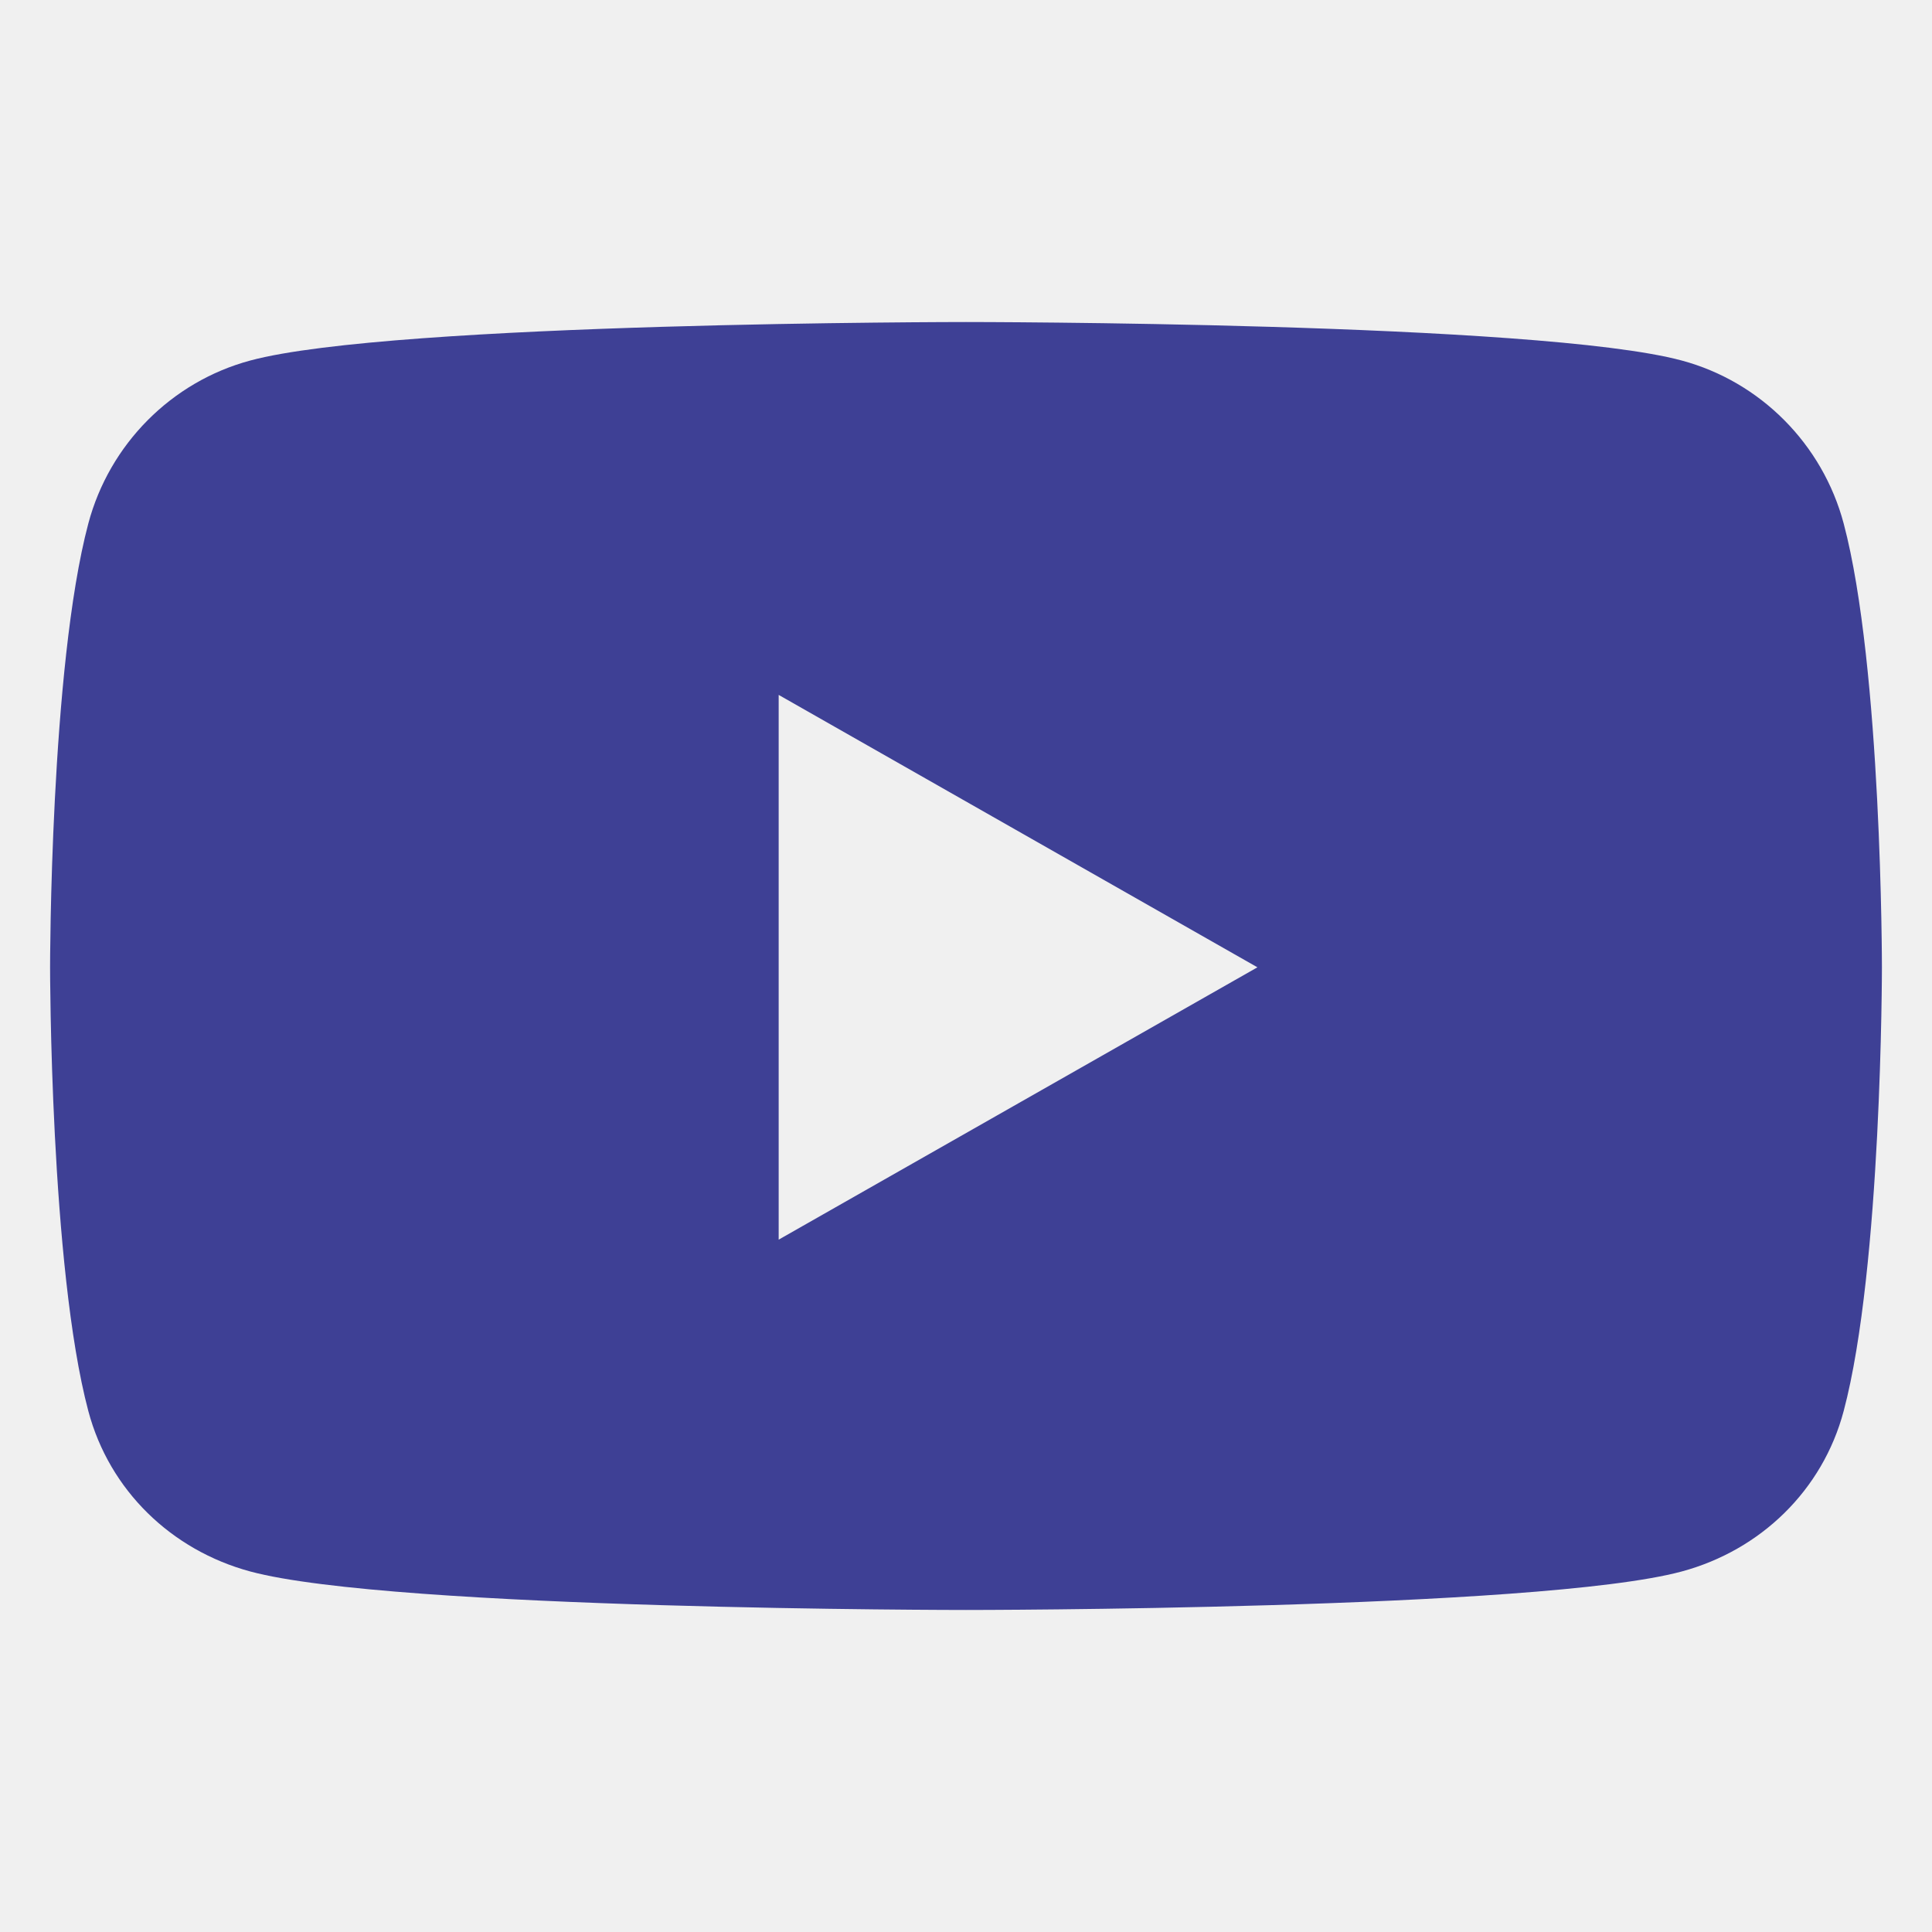
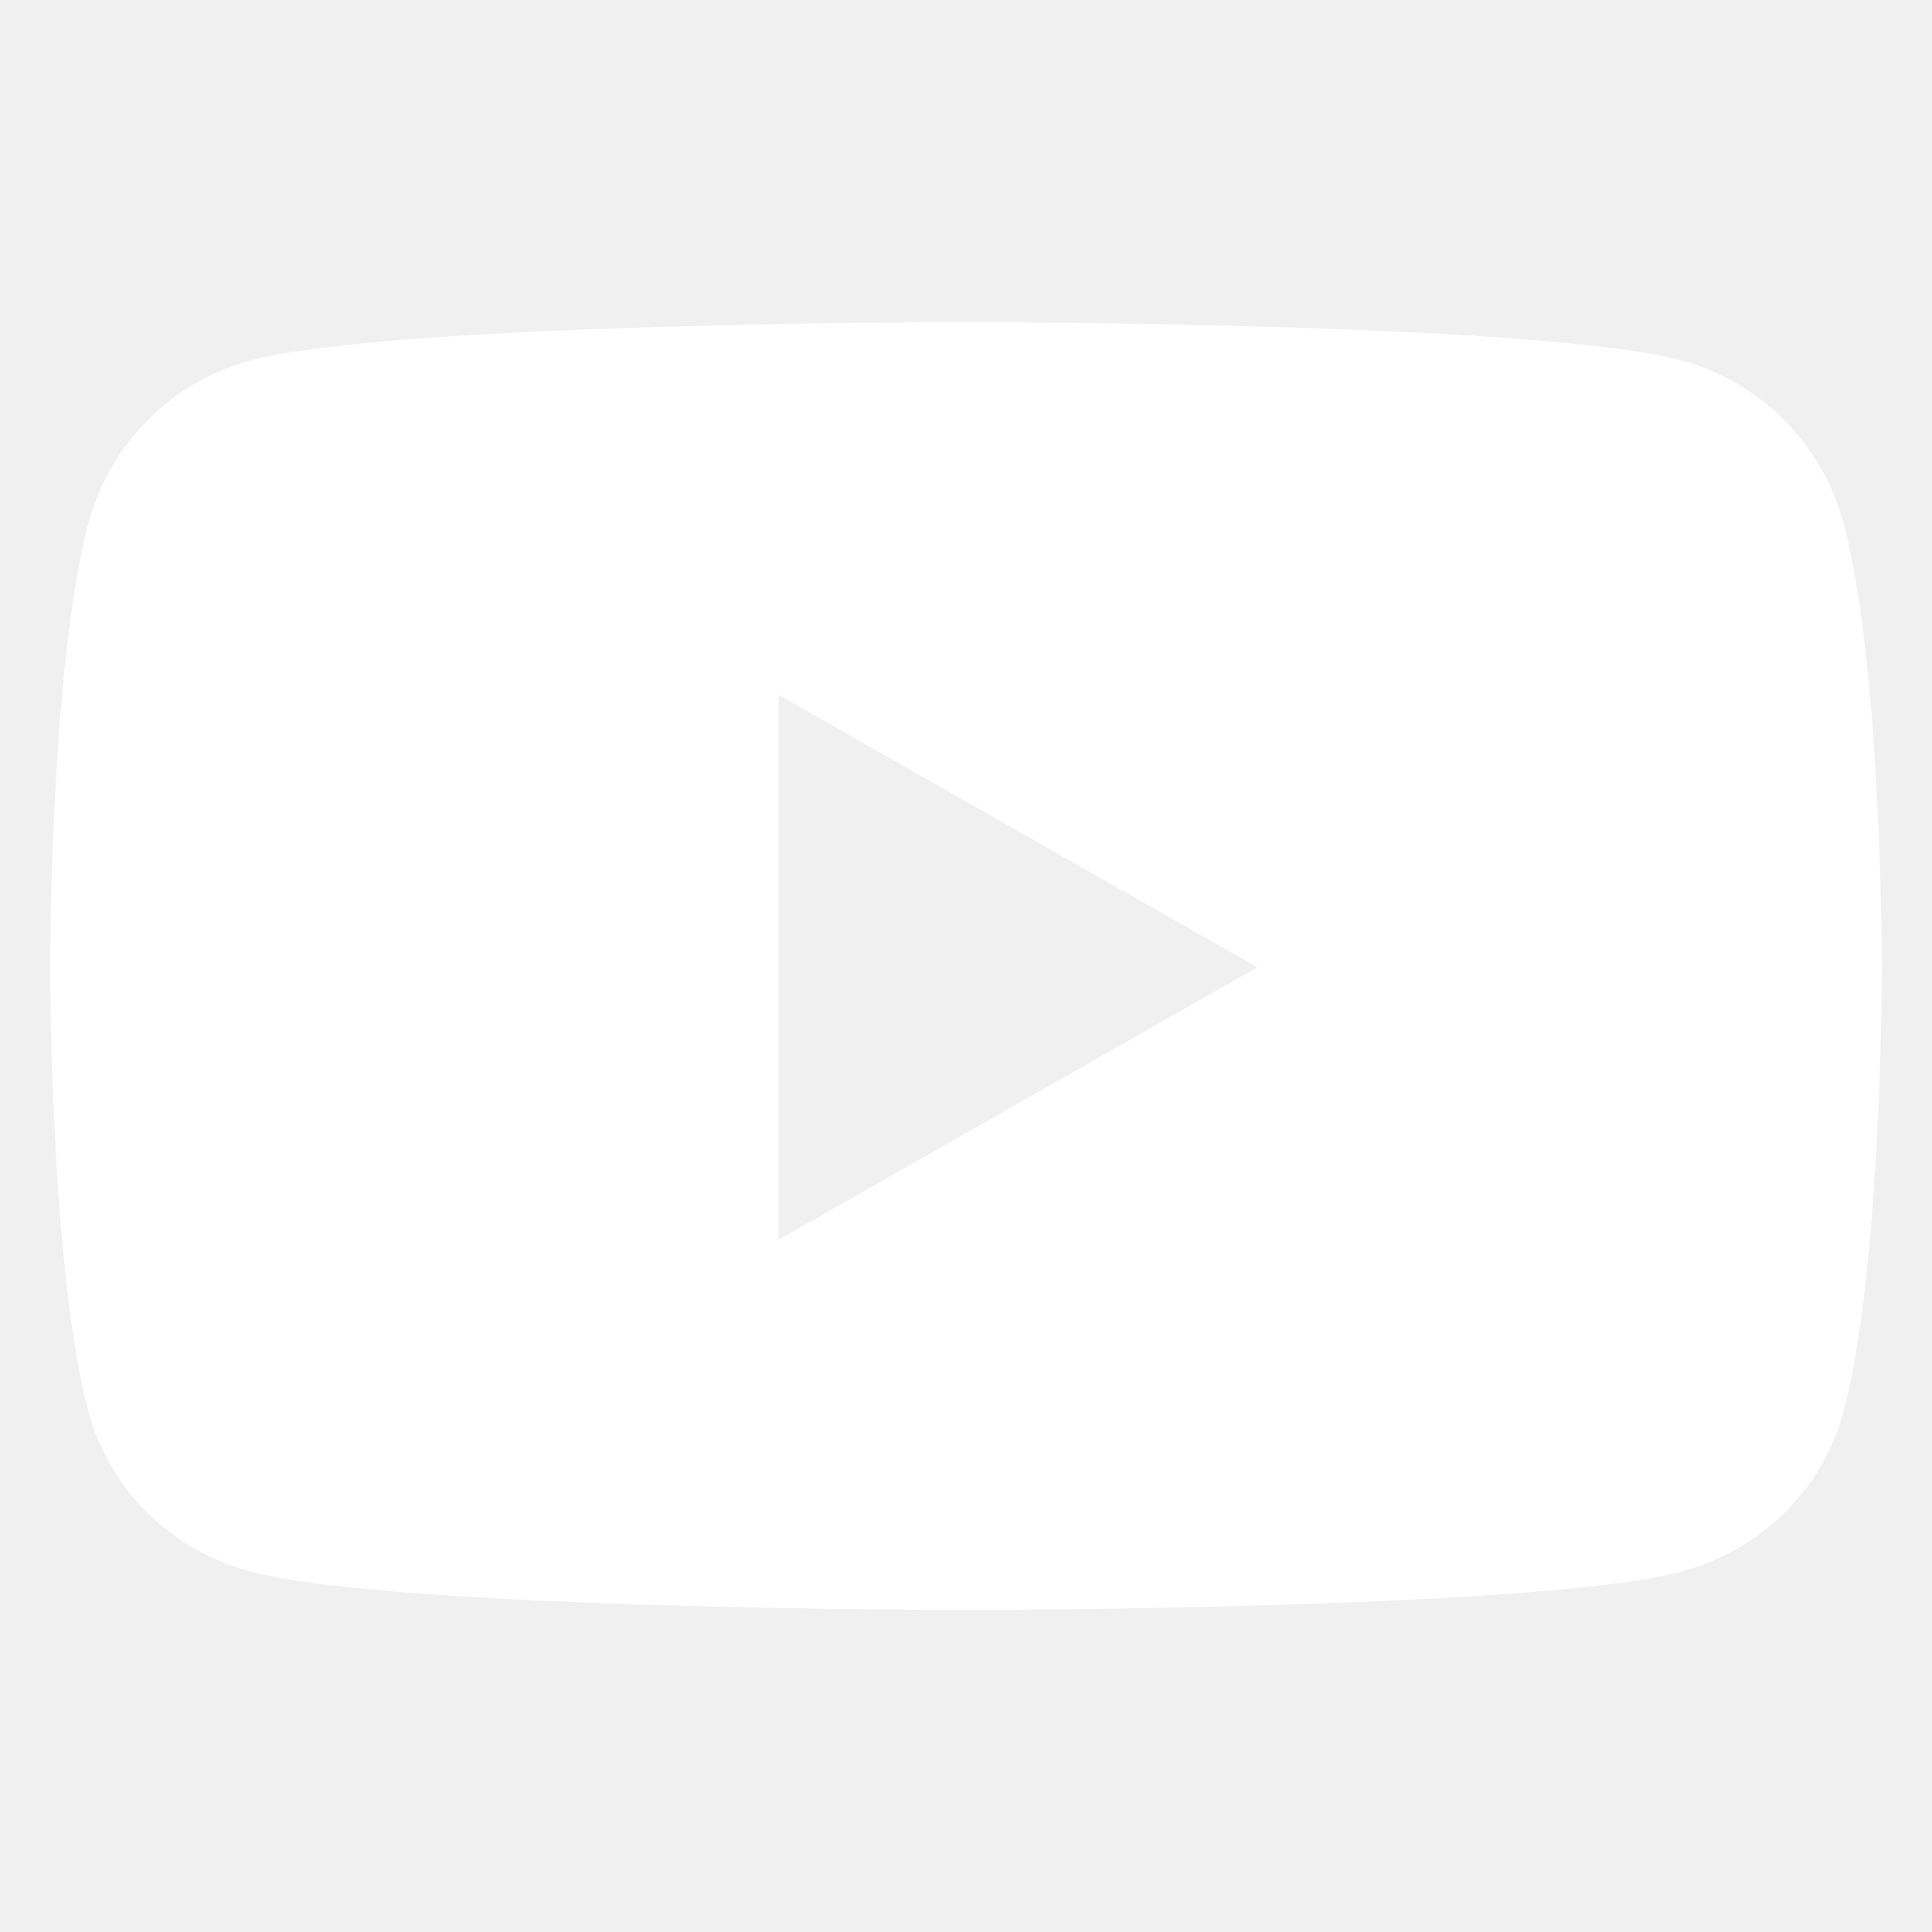
<svg xmlns="http://www.w3.org/2000/svg" width="25" height="25" viewBox="0 0 25 25" fill="none">
-   <path d="M23.857 6.774C23.584 5.748 22.781 4.939 21.761 4.665C19.912 4.167 12.5 4.167 12.5 4.167C12.5 4.167 5.088 4.167 3.239 4.665C2.219 4.939 1.416 5.748 1.143 6.774C0.648 8.635 0.648 12.517 0.648 12.517C0.648 12.517 0.648 16.398 1.143 18.259C1.416 19.286 2.219 20.06 3.239 20.335C5.088 20.833 12.5 20.833 12.5 20.833C12.5 20.833 19.912 20.833 21.761 20.335C22.781 20.06 23.584 19.286 23.857 18.259C24.352 16.398 24.352 12.517 24.352 12.517C24.352 12.517 24.352 8.635 23.857 6.774ZM10.076 16.041V8.992L16.271 12.517L10.076 16.041Z" fill="#3e4095" />
+   <path d="M23.857 6.774C23.584 5.748 22.781 4.939 21.761 4.665C19.912 4.167 12.5 4.167 12.5 4.167C12.5 4.167 5.088 4.167 3.239 4.665C2.219 4.939 1.416 5.748 1.143 6.774C0.648 8.635 0.648 12.517 0.648 12.517C0.648 12.517 0.648 16.398 1.143 18.259C1.416 19.286 2.219 20.06 3.239 20.335C5.088 20.833 12.5 20.833 12.5 20.833C12.5 20.833 19.912 20.833 21.761 20.335C22.781 20.06 23.584 19.286 23.857 18.259C24.352 16.398 24.352 12.517 24.352 12.517C24.352 12.517 24.352 8.635 23.857 6.774ZM10.076 16.041V8.992L16.271 12.517L10.076 16.041Z" fill="#ffffff" />
</svg>
